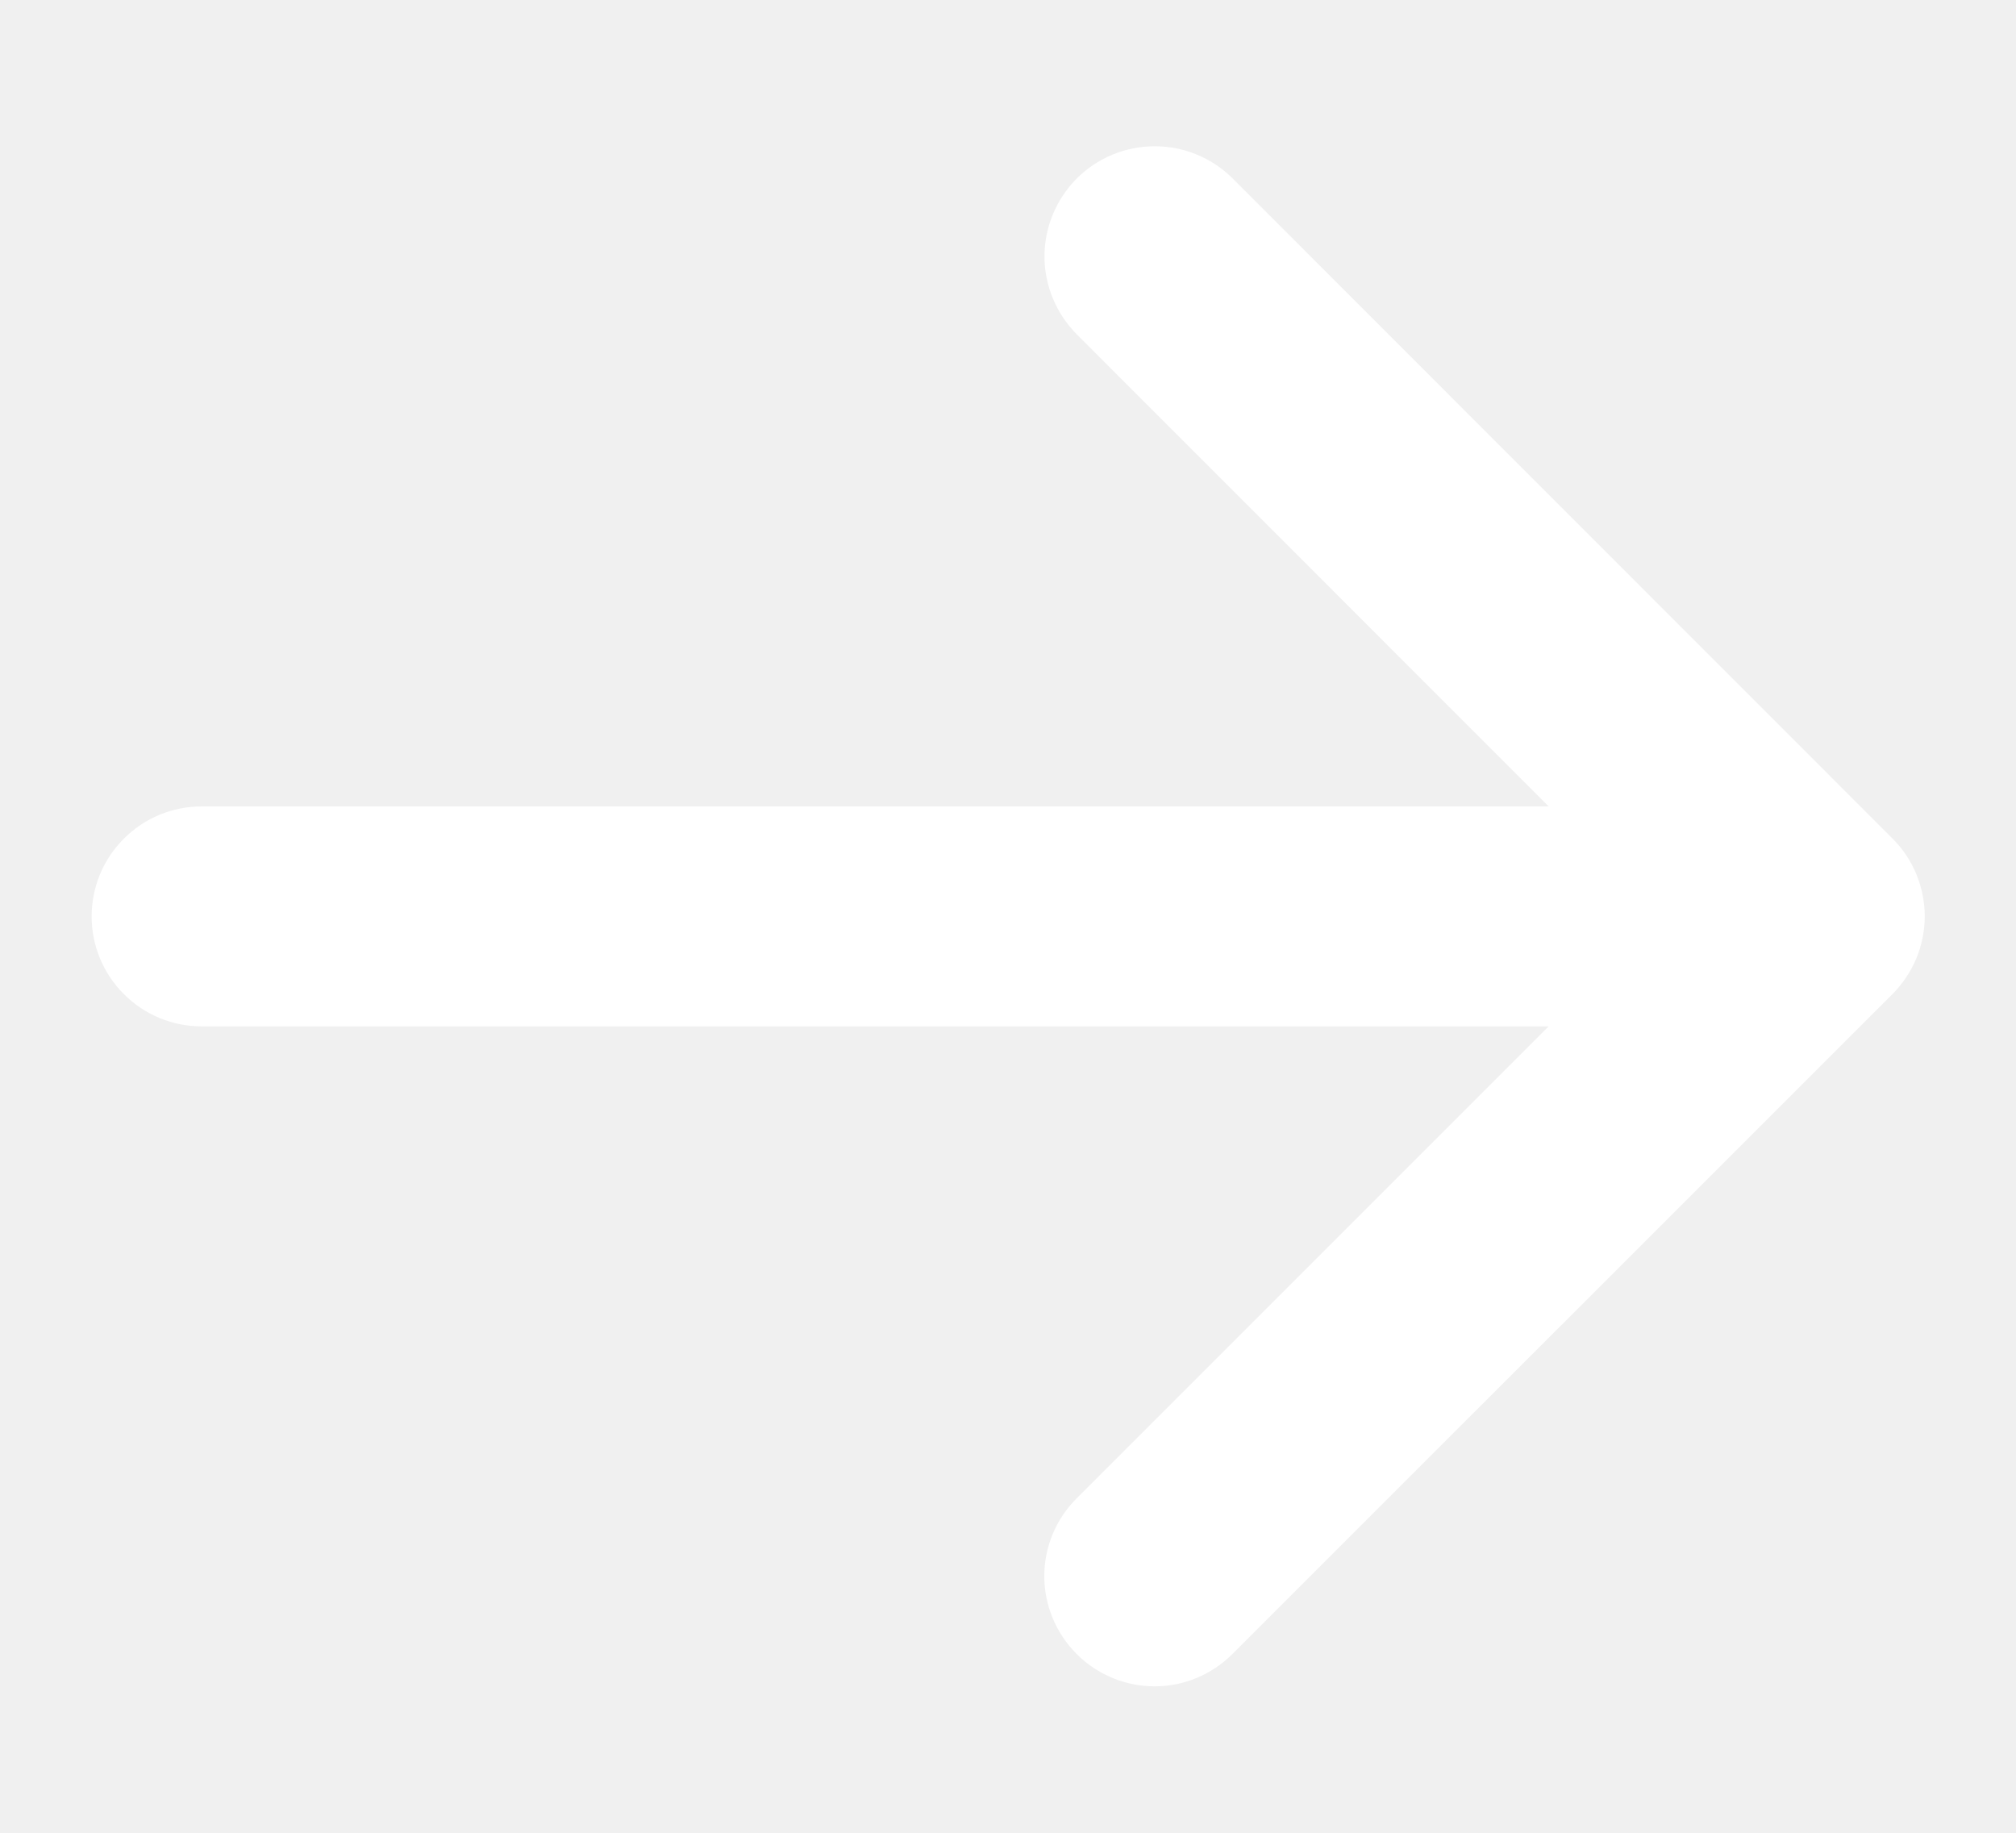
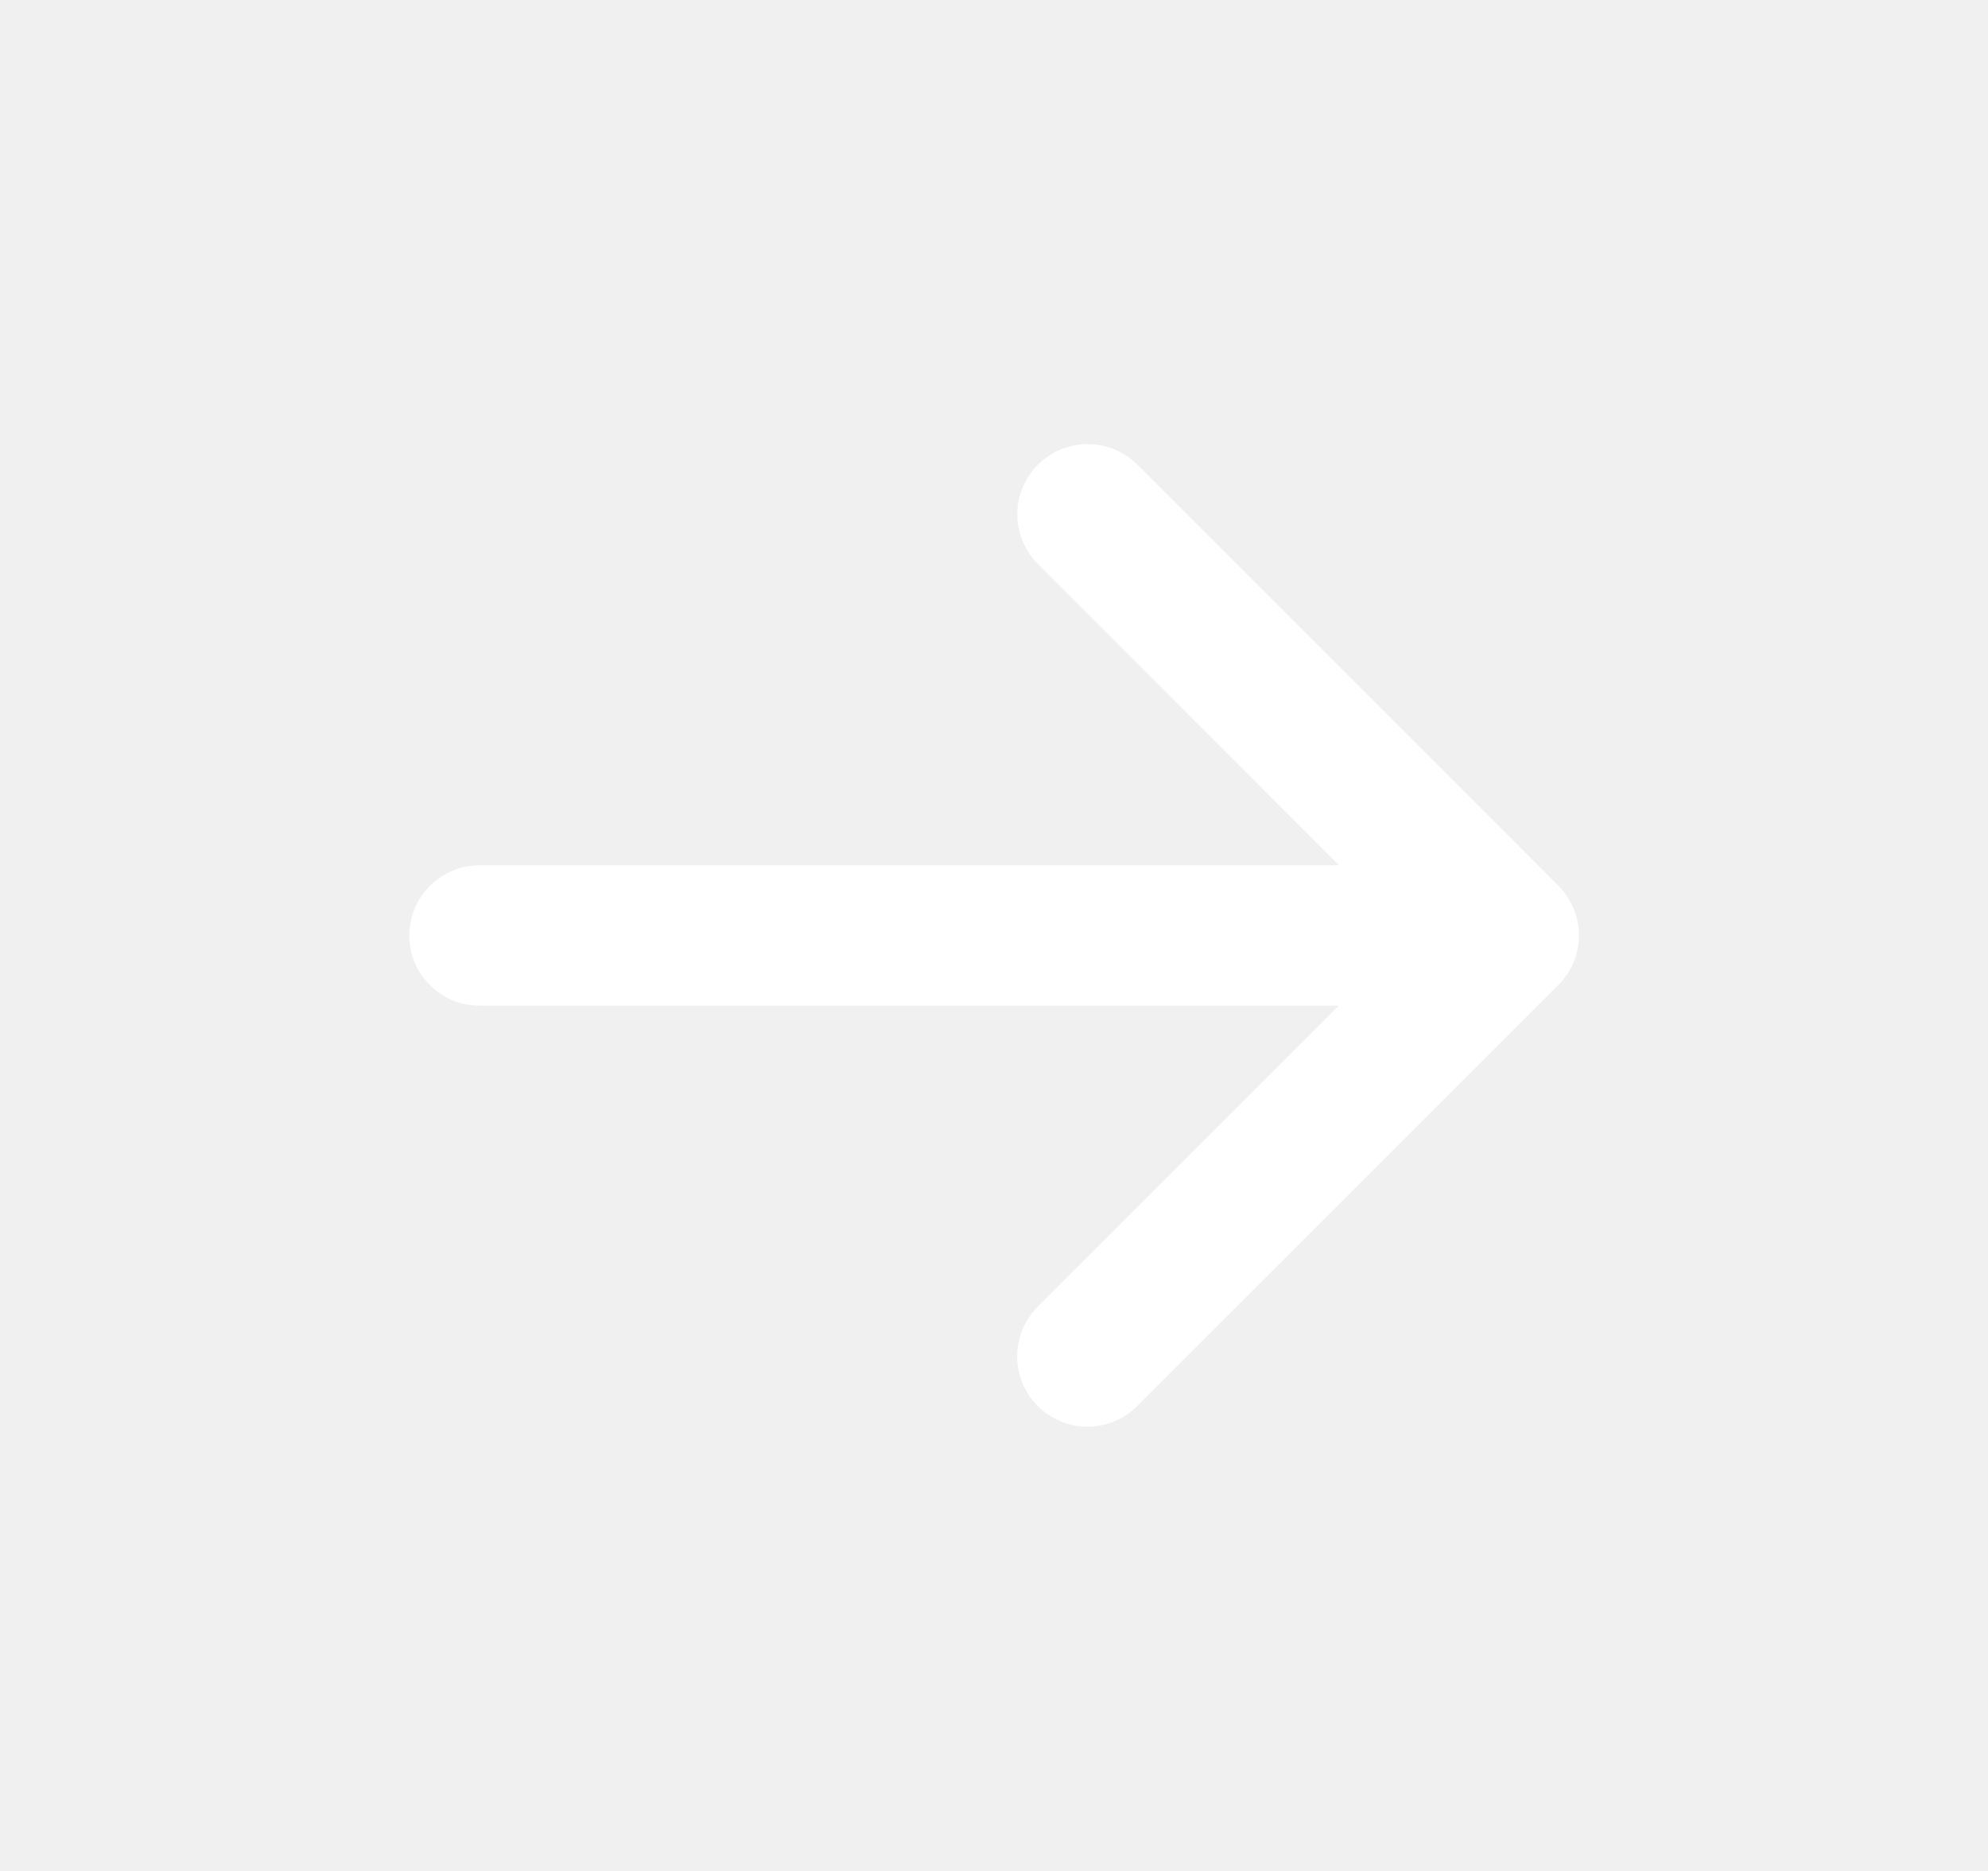
- <svg xmlns="http://www.w3.org/2000/svg" width="11" height="10" viewBox="0 0 11 10" fill="none">
-   <path d="M10.325 5.425L6.724 9.025C6.612 9.137 6.459 9.201 6.3 9.201C6.14 9.201 5.987 9.137 5.875 9.025C5.762 8.912 5.698 8.759 5.698 8.6C5.698 8.44 5.762 8.287 5.875 8.175L8.45 5.6H1.1C0.941 5.6 0.788 5.537 0.676 5.424C0.563 5.312 0.5 5.159 0.5 5C0.5 4.841 0.563 4.688 0.676 4.576C0.788 4.463 0.941 4.4 1.1 4.4H8.45L5.875 1.824C5.763 1.711 5.699 1.558 5.699 1.399C5.699 1.24 5.763 1.087 5.875 0.974C5.988 0.861 6.141 0.798 6.301 0.798C6.46 0.798 6.613 0.861 6.726 0.974L10.325 4.574C10.381 4.63 10.426 4.696 10.456 4.769C10.486 4.842 10.502 4.92 10.502 4.999C10.502 5.079 10.486 5.157 10.456 5.23C10.425 5.303 10.381 5.369 10.325 5.425Z" fill="white" />
+ <svg xmlns="http://www.w3.org/2000/svg" width="17" height="16" viewBox="0 0 17 16" fill="none">
+   <path d="M13.325 8.425L9.725 12.024C9.612 12.137 9.459 12.201 9.3 12.201C9.14 12.201 8.987 12.137 8.874 12.024C8.762 11.912 8.698 11.759 8.698 11.6C8.698 11.44 8.762 11.287 8.874 11.175L11.45 8.6H4.1C3.941 8.6 3.788 8.537 3.676 8.424C3.563 8.312 3.5 8.159 3.5 8C3.5 7.841 3.563 7.688 3.676 7.576C3.788 7.463 3.941 7.4 4.1 7.4H11.45L8.876 4.824C8.763 4.711 8.699 4.558 8.699 4.399C8.699 4.24 8.763 4.087 8.876 3.974C8.988 3.861 9.141 3.798 9.3 3.798C9.46 3.798 9.613 3.861 9.726 3.974L13.325 7.574C13.381 7.63 13.426 7.696 13.456 7.769C13.486 7.842 13.502 7.92 13.502 7.999C13.502 8.079 13.486 8.157 13.456 8.23C13.425 8.303 13.381 8.369 13.325 8.425Z" fill="white" />
</svg>
